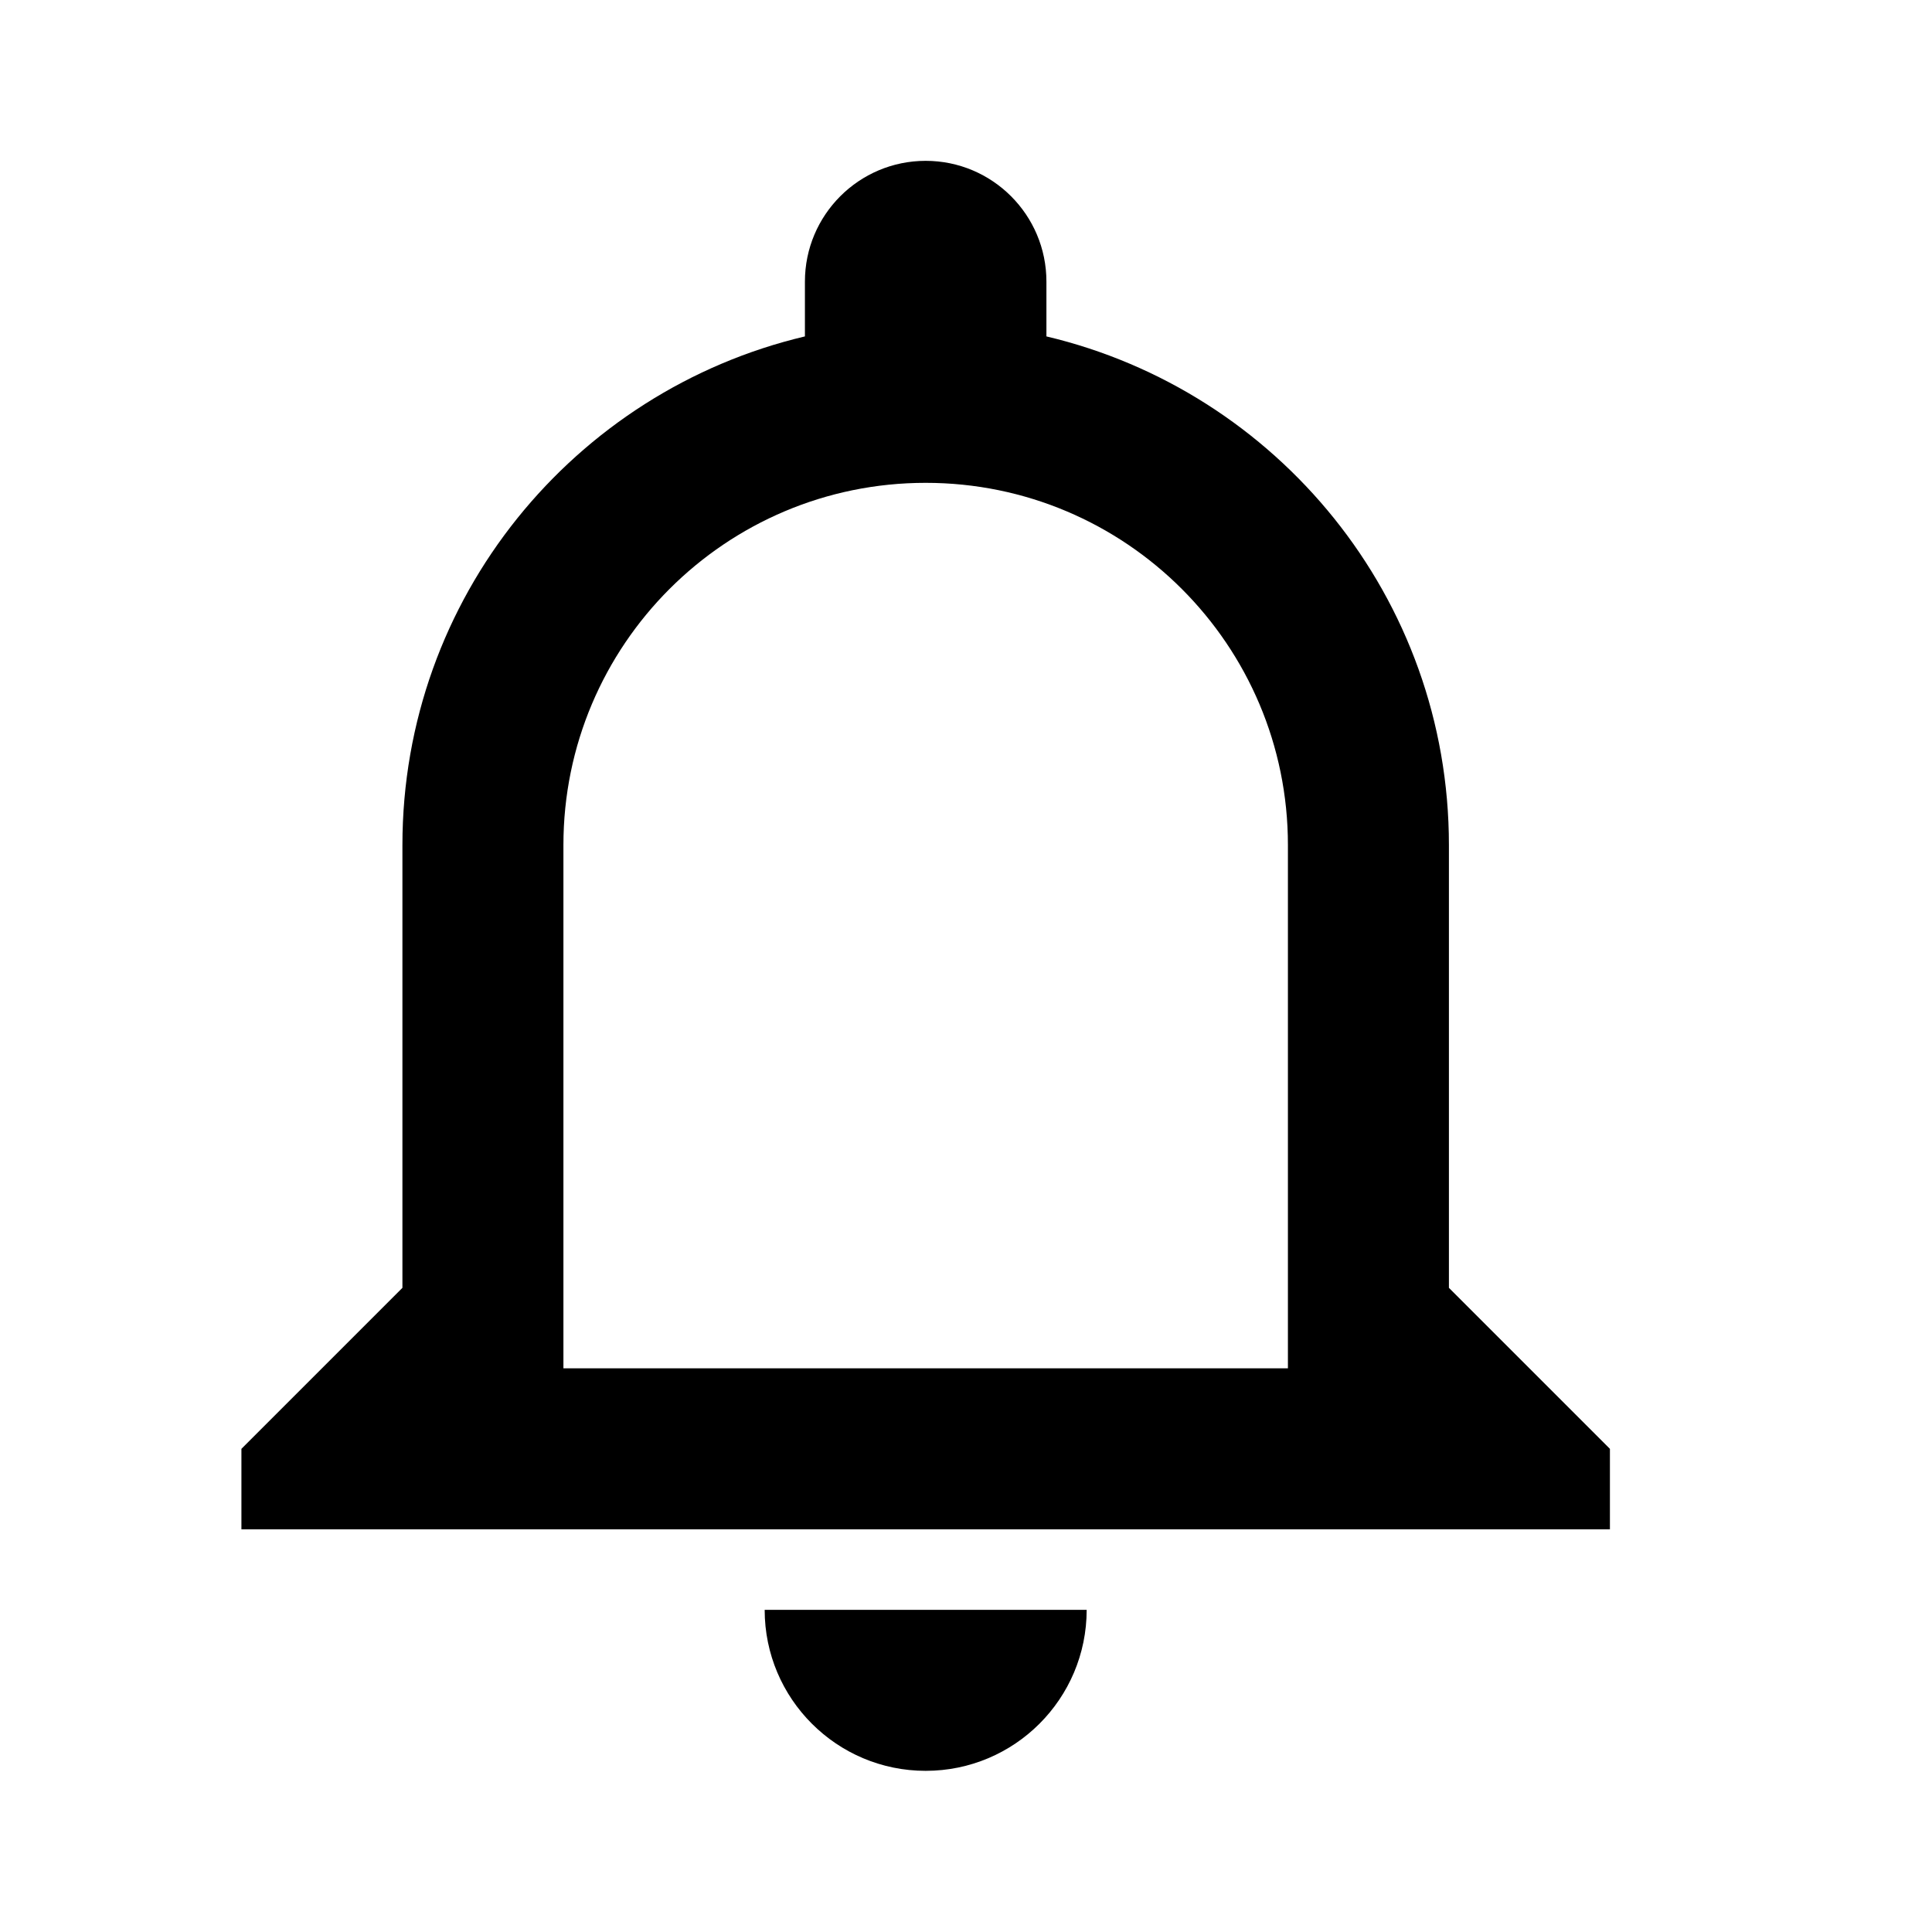
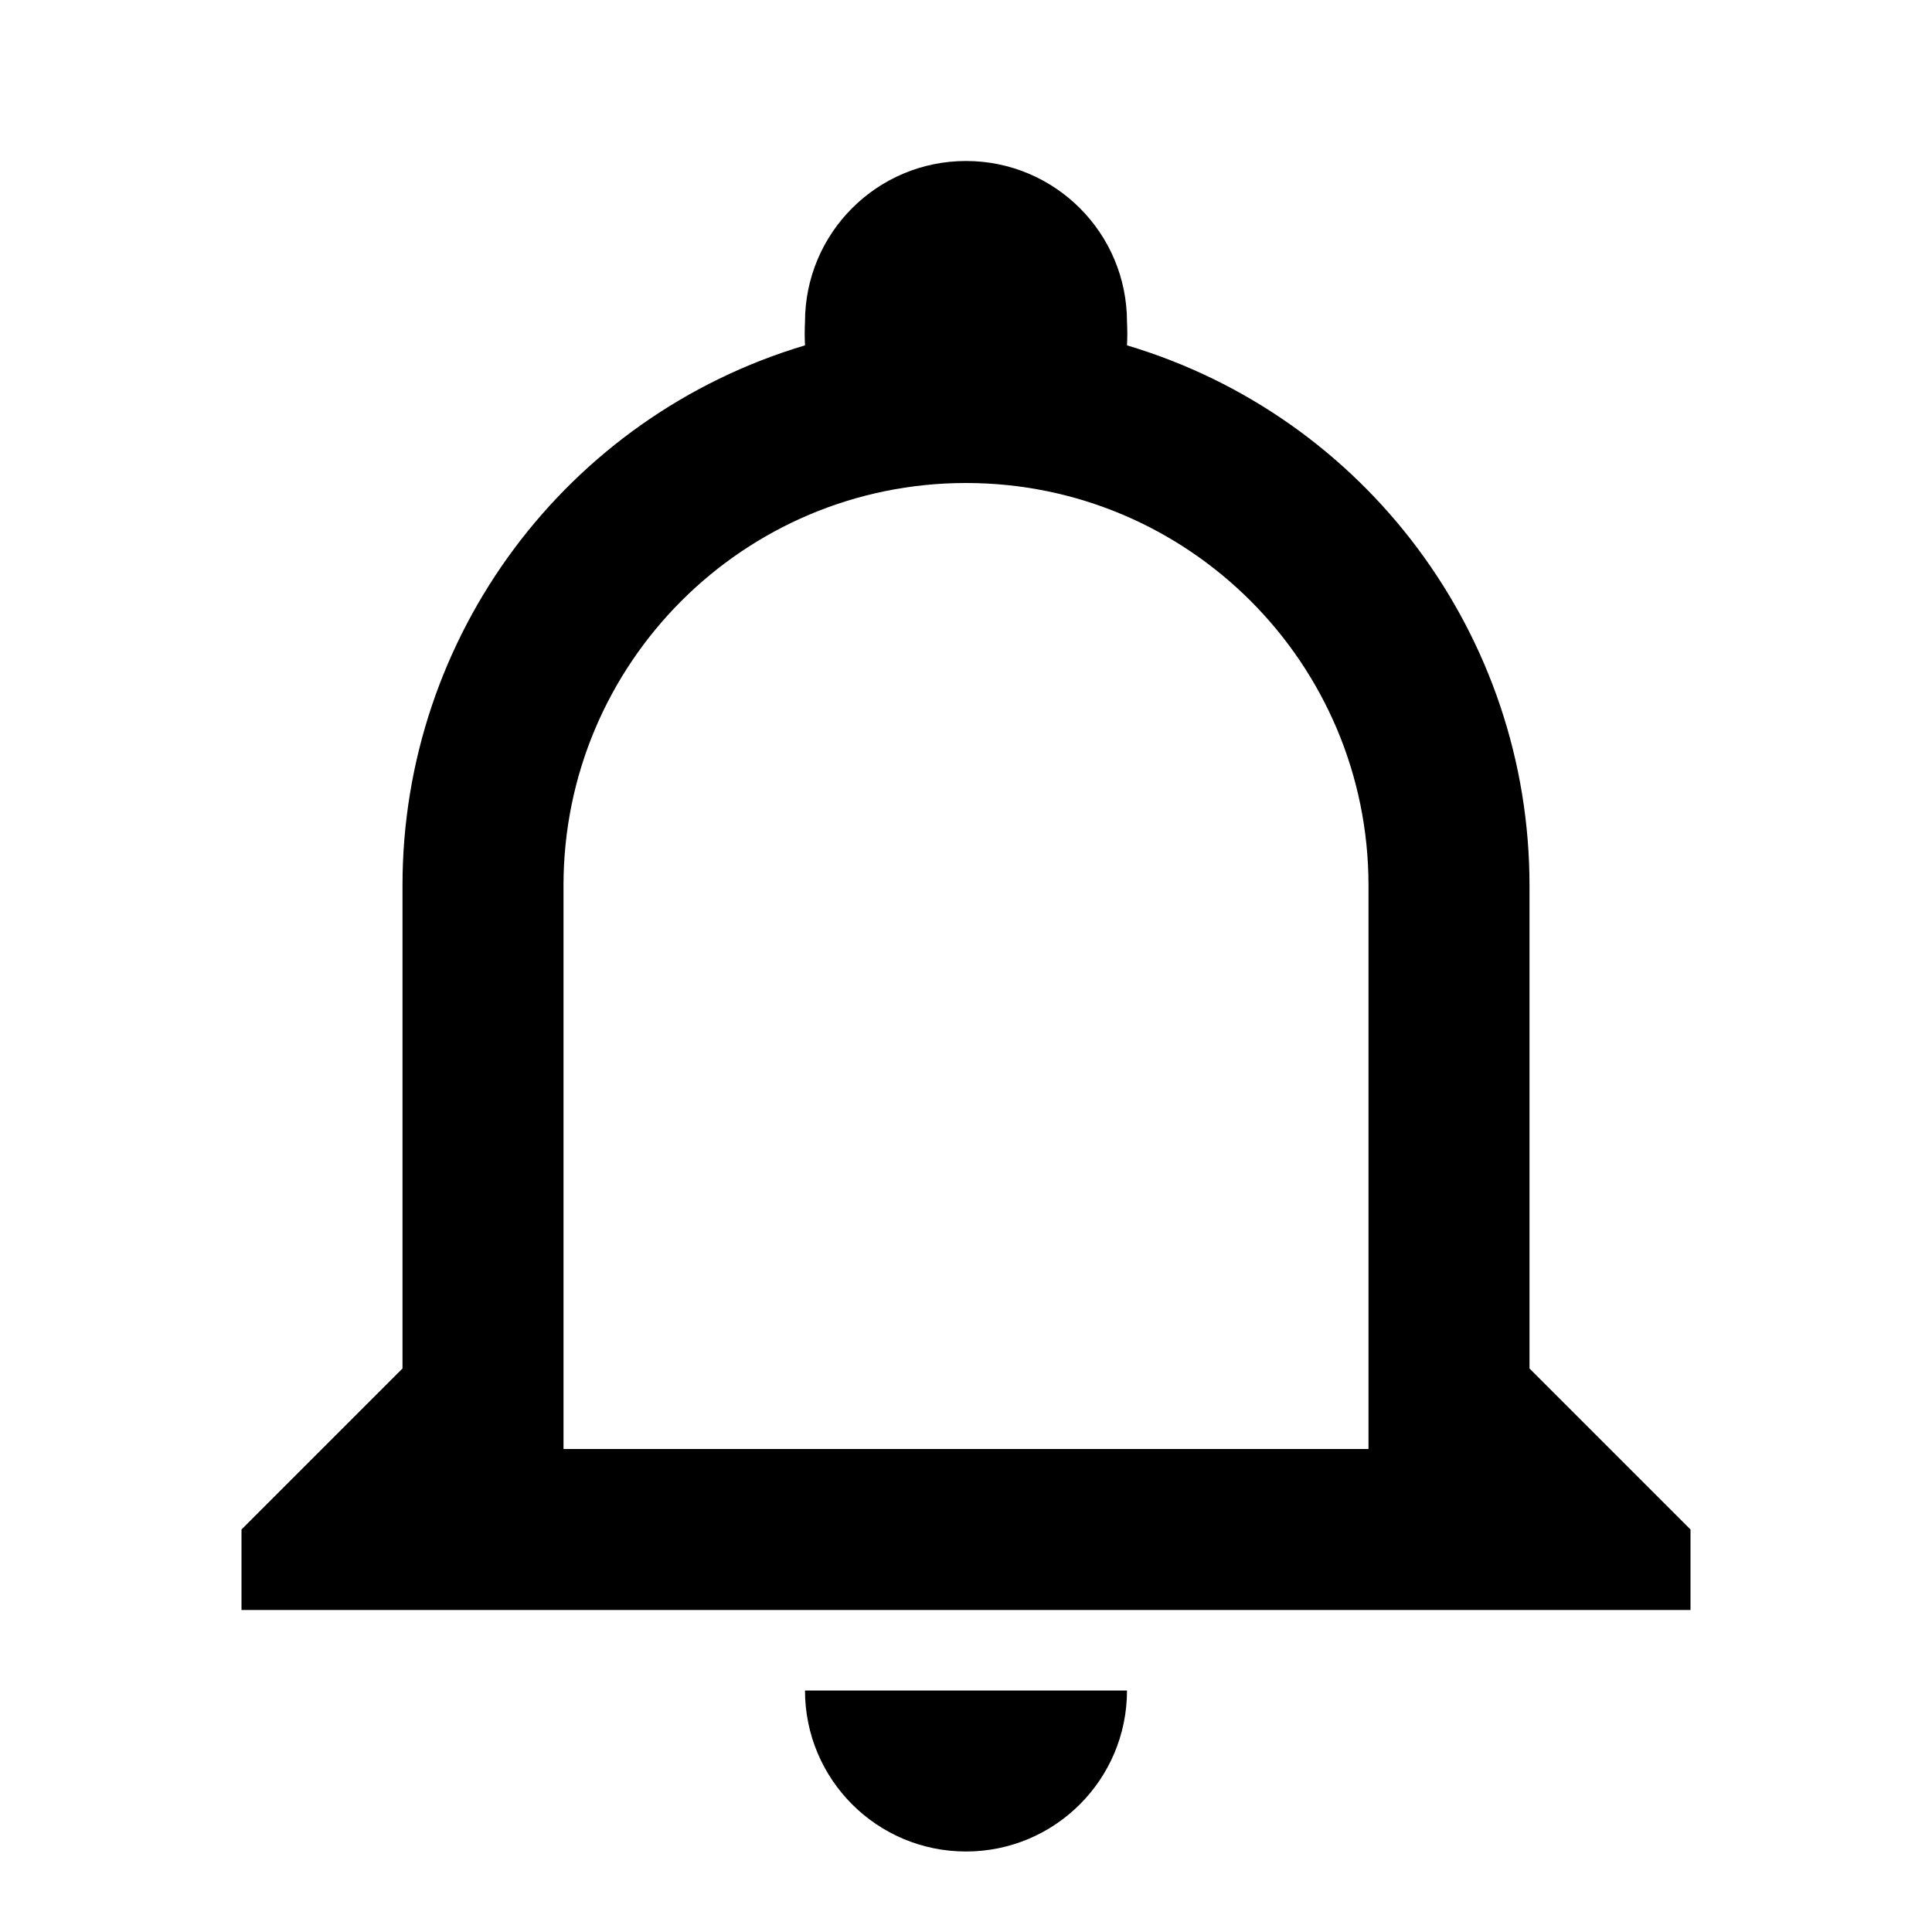
<svg xmlns="http://www.w3.org/2000/svg" version="1.1" baseProfile="full" width="24" height="24" viewBox="0 0 24.00 24.00" enable-background="new 0 0 24.00 24.00" xml:space="preserve">
-   <path fill="#000000" fill-opacity="1" stroke-width="0.2" stroke-linejoin="round" d="M 15.999,16.998L 6.999,16.998L 6.999,10.498C 6.999,8.013 9.014,5.998 11.499,5.998C 13.984,5.998 15.999,8.013 15.999,10.498M 17.999,15.998L 17.999,10.498C 17.999,7.425 15.864,4.857 12.999,4.179L 12.999,3.498C 12.999,2.67 12.327,1.998 11.499,1.998C 10.671,1.998 9.999,2.67 9.999,3.498L 9.999,4.179C 7.134,4.857 4.999,7.425 4.999,10.498L 4.999,15.998L 2.999,17.998L 2.999,18.998L 19.999,18.998L 19.999,17.998M 11.499,21.998C 12.604,21.998 13.499,21.102 13.499,19.998L 9.499,19.998C 9.499,21.102 10.395,21.998 11.499,21.998 Z " />
+   <path fill="#000000" fill-opacity="1" stroke-width="1.333" stroke-linejoin="miter" d="M 10,21L 14,21C 14,22.105 13.105,23 12,23C 10.895,23 10,22.105 10,21 Z M 21,19L 21,20L 3,20L 3,19L 5,17L 5,11C 4.999,7.904 7.033,5.175 10,4.29C 9.995,4.193 9.995,4.097 10,4C 10,2.895 10.895,2 12,2C 13.105,2 14,2.895 14,4C 14.005,4.097 14.005,4.193 14,4.29C 16.967,5.175 19.001,7.904 19,11L 19,17L 21,19 Z M 17,11C 17,8.239 14.761,6 12,6C 9.239,6 7,8.239 7,11L 7,18L 17,18L 17,11 Z " />
</svg>
